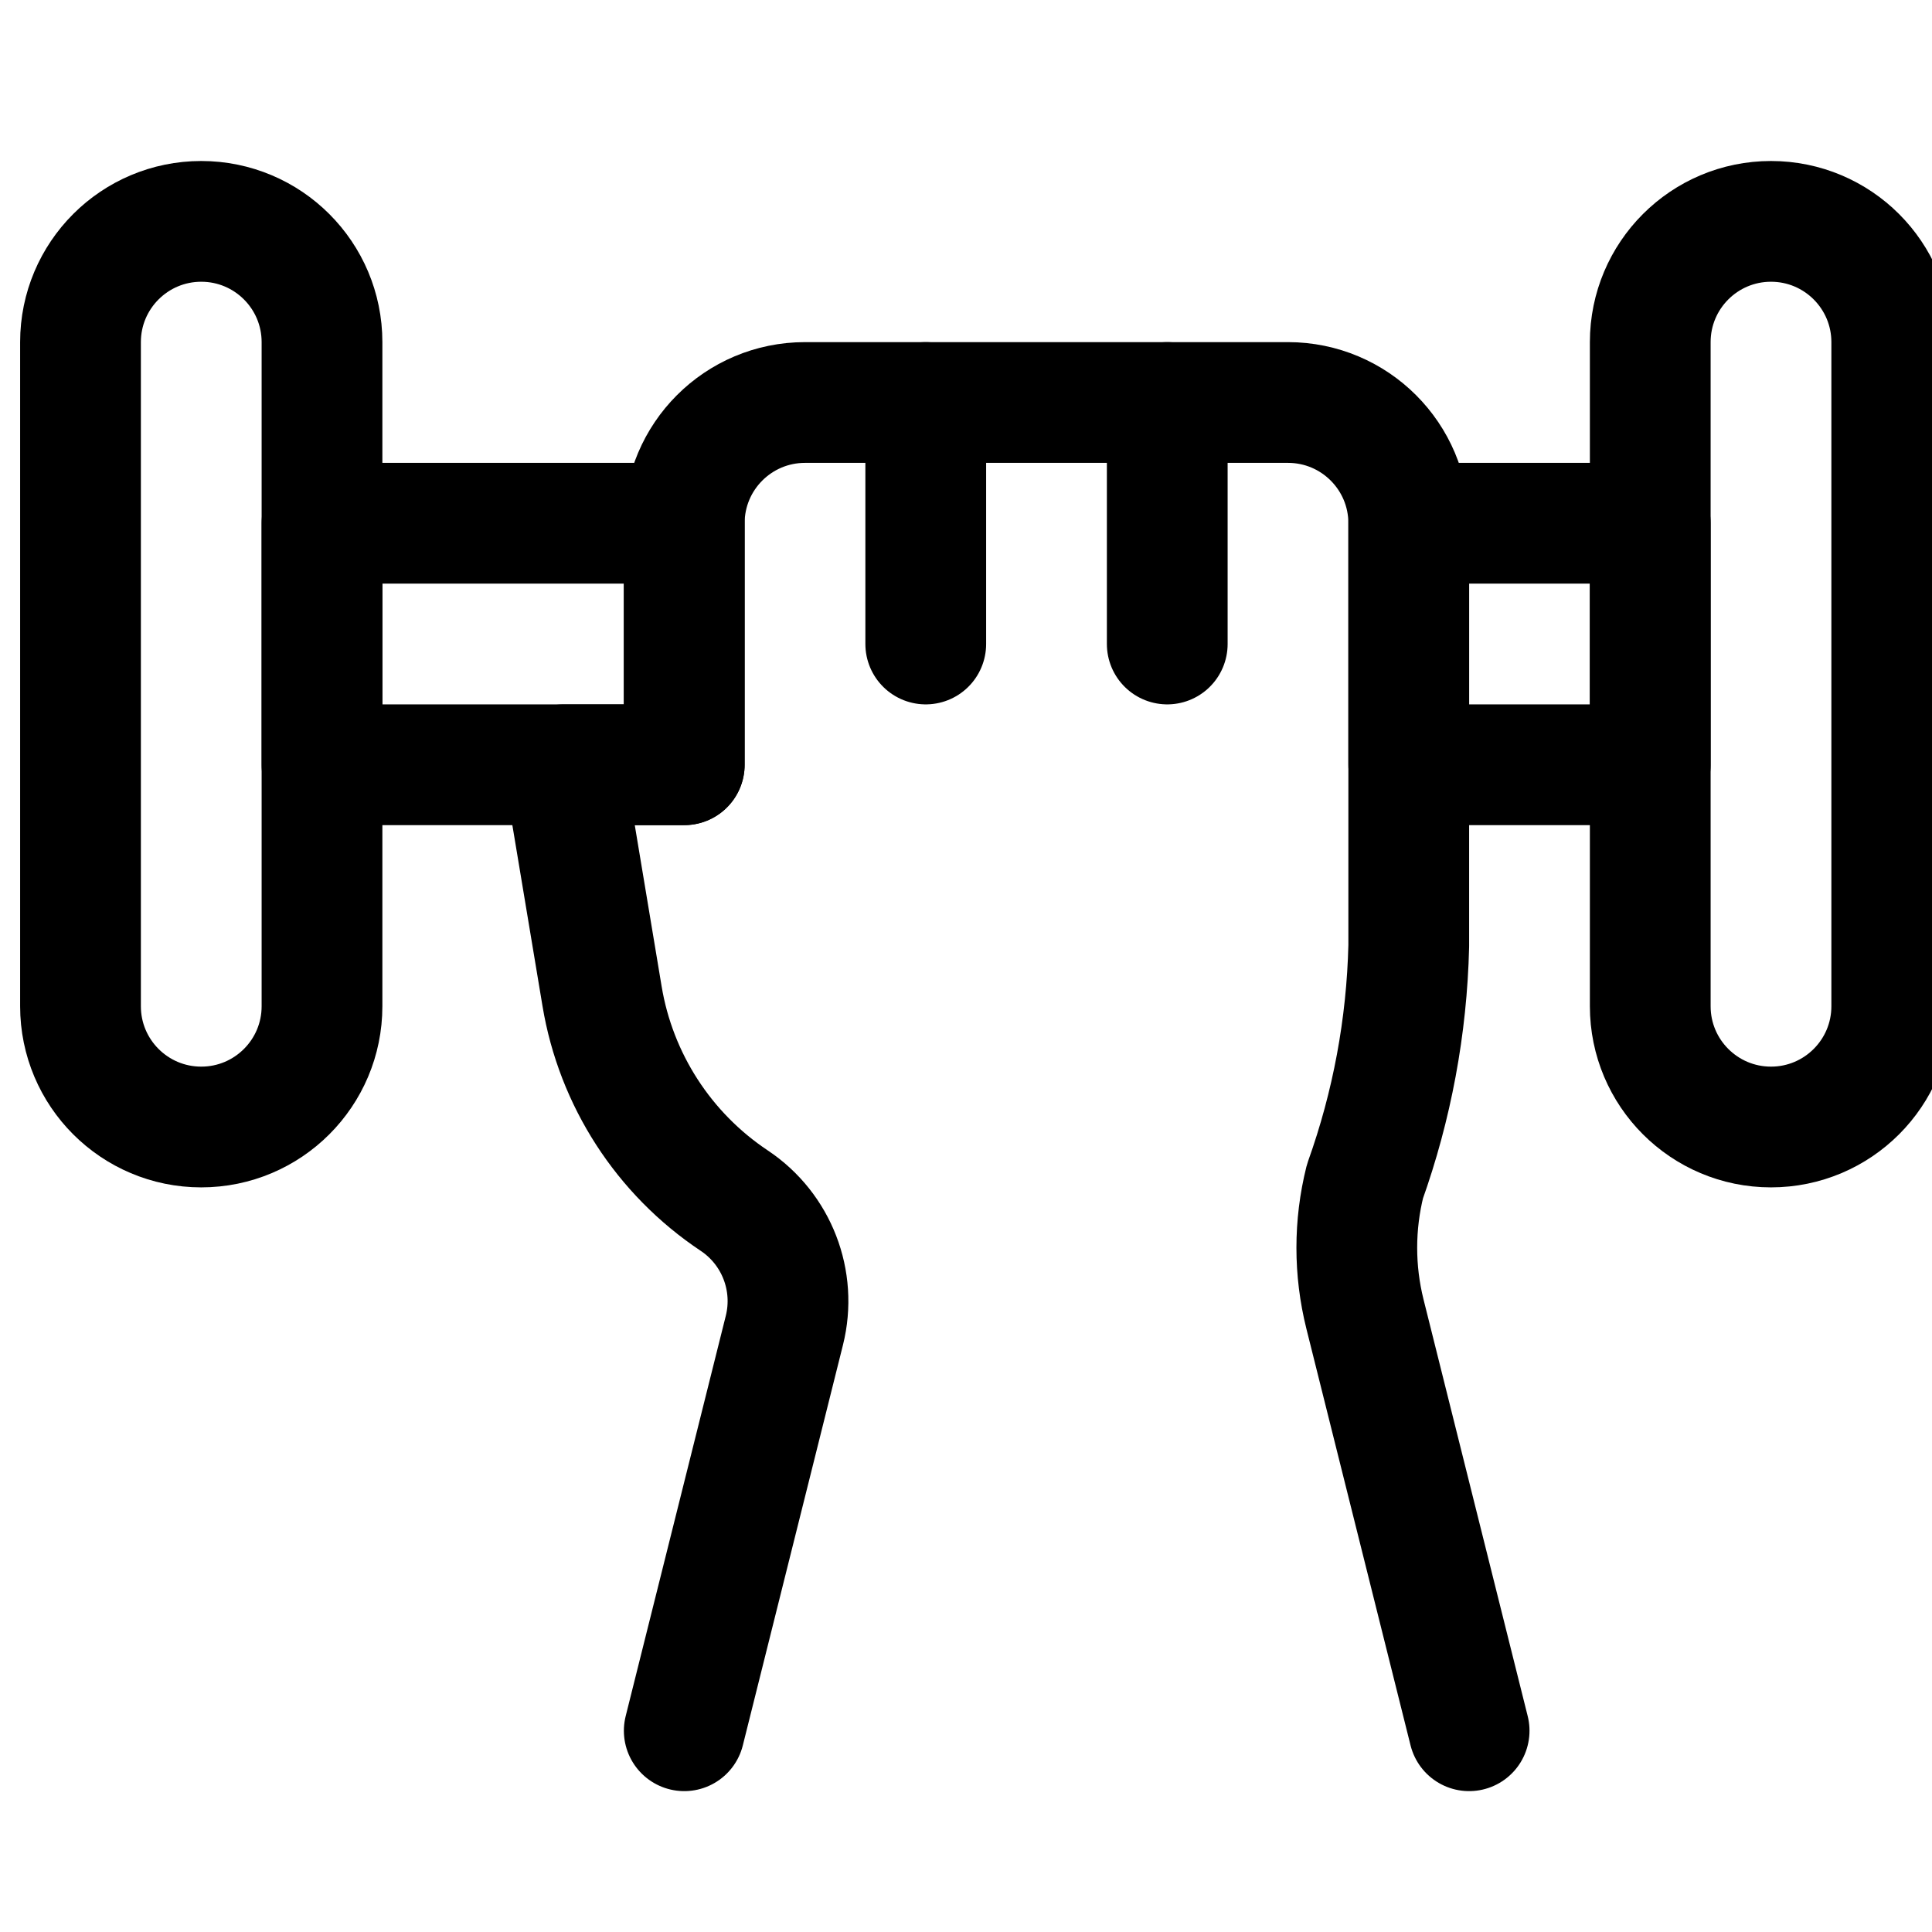
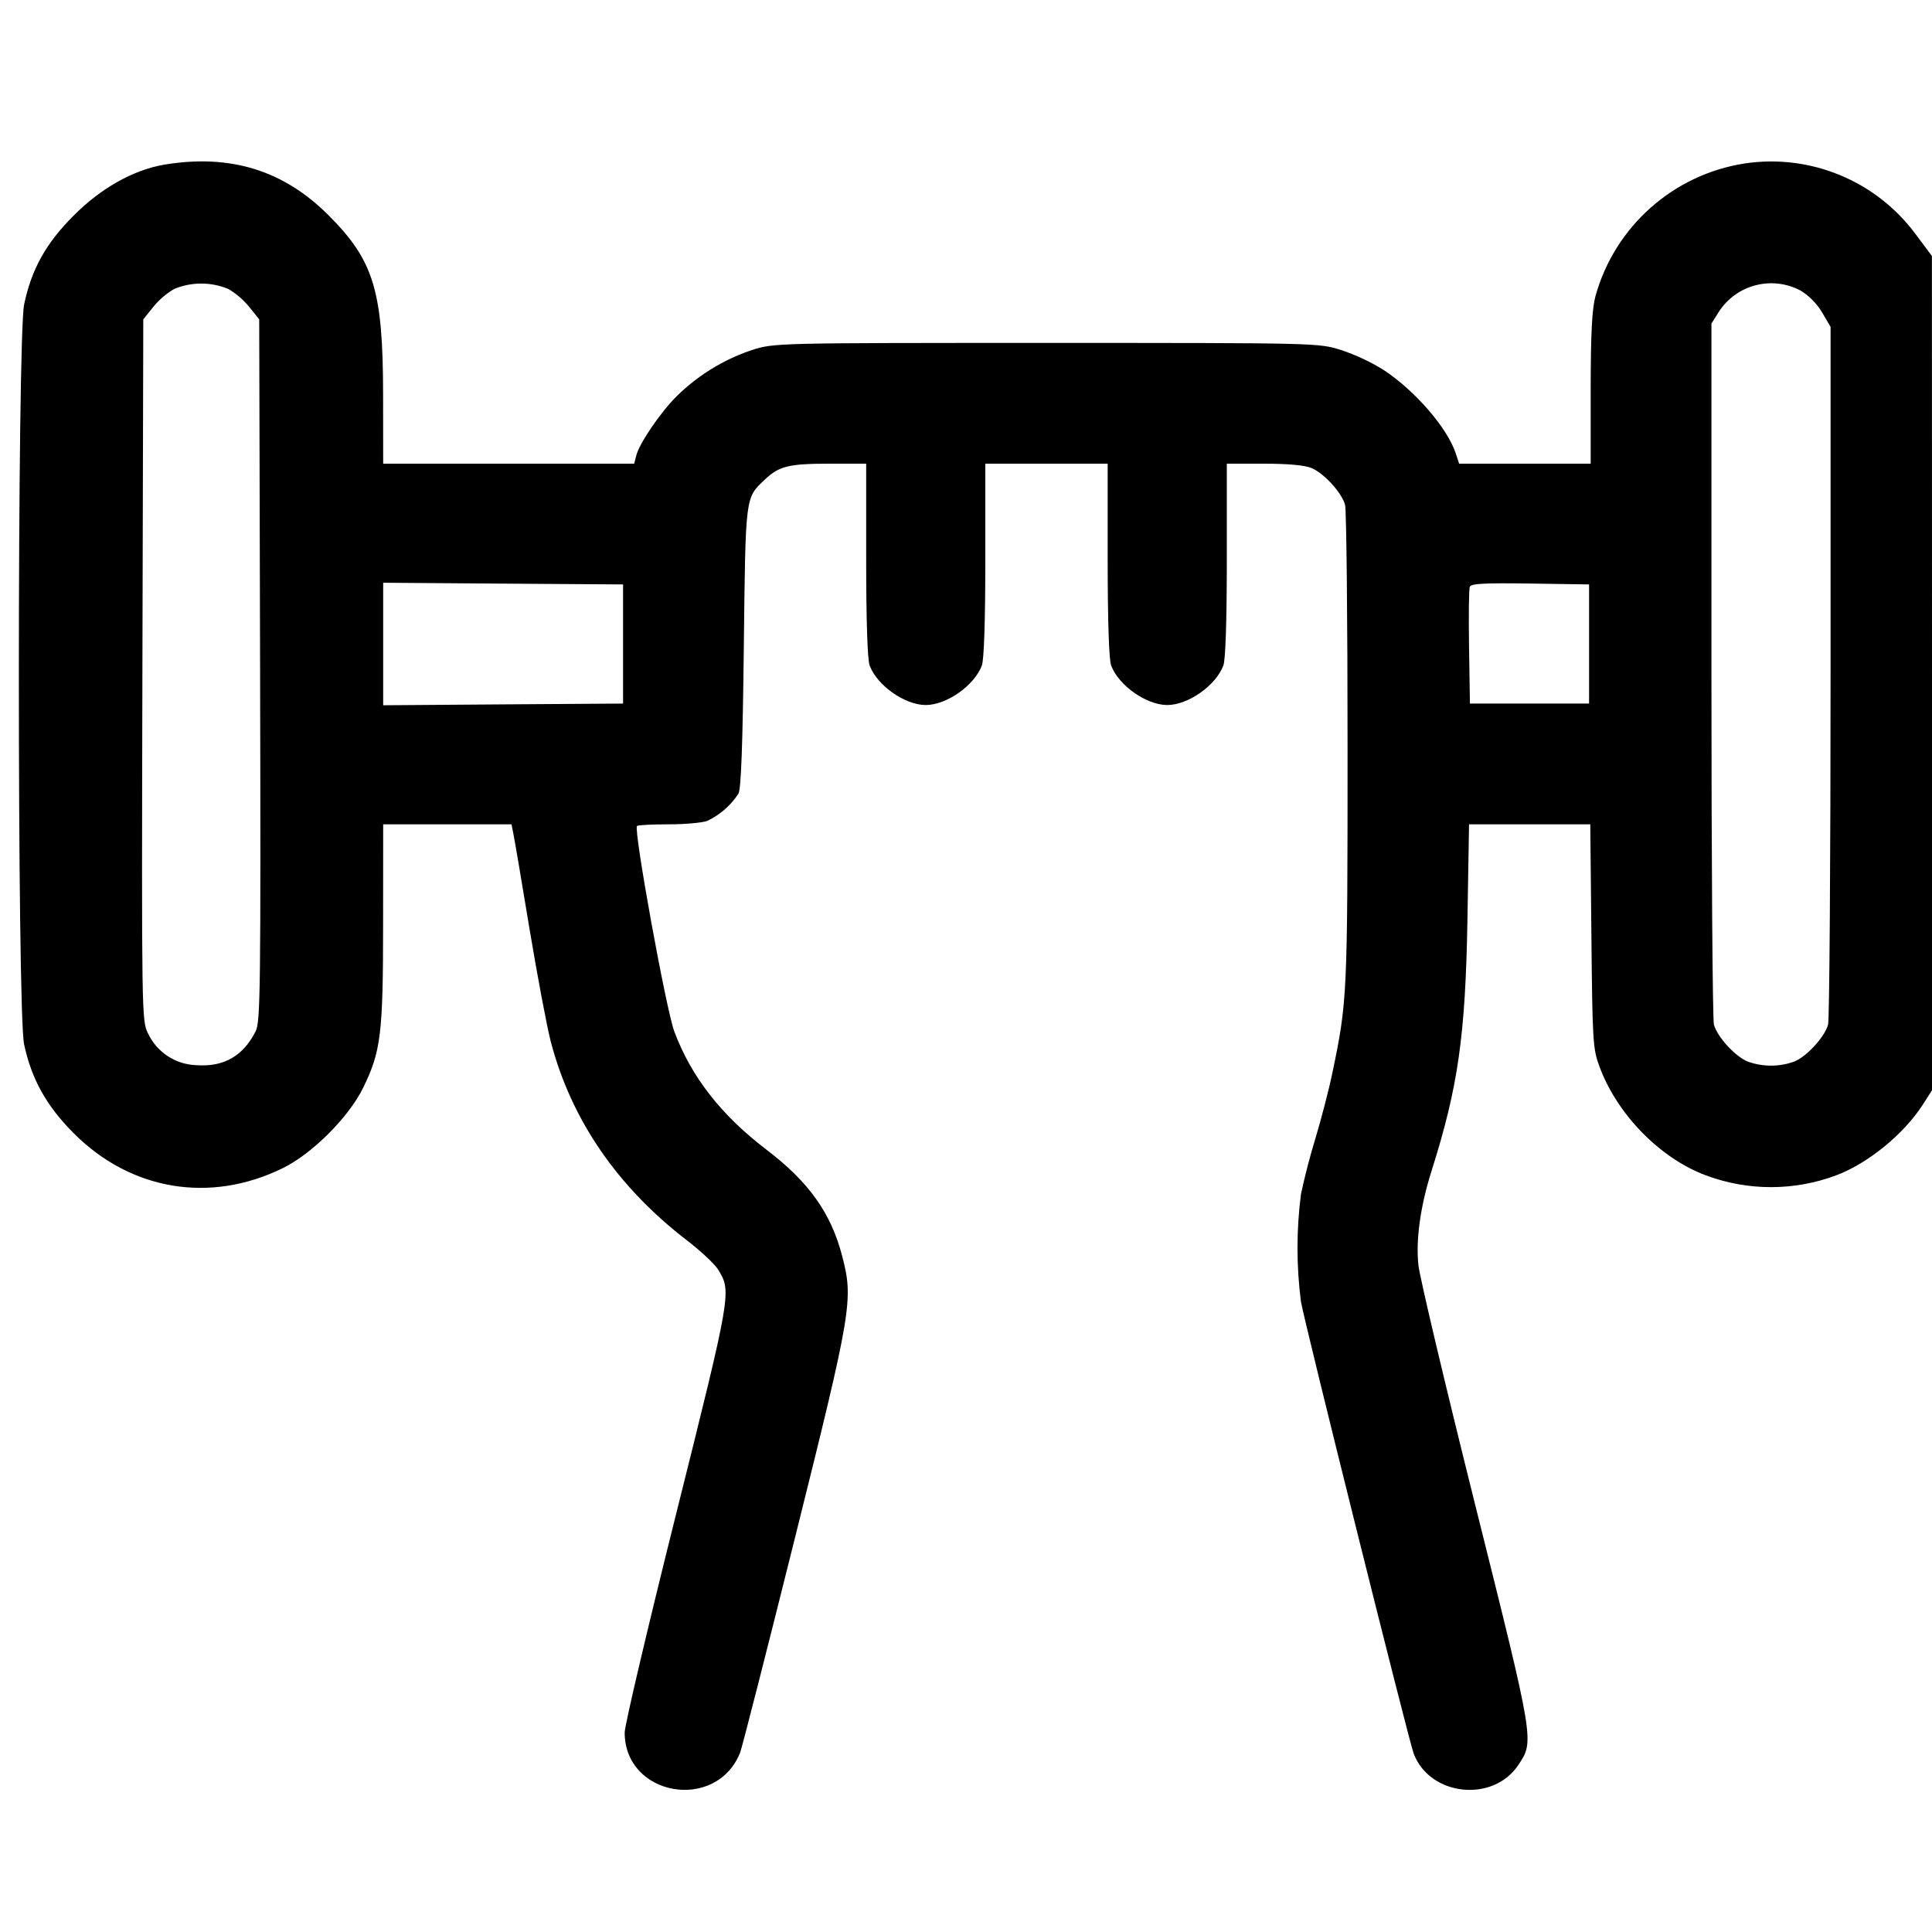
- <svg xmlns="http://www.w3.org/2000/svg" viewBox="0 0 24 24" id="Fitness-Dumbbell-Lift--Streamline-Ultimate.svg" height="24" width="24">
-   <path d="M4 6.5h4.5v3H4z" fill="none" stroke="#000000" stroke-linecap="round" stroke-linejoin="round" stroke-width="1.5" />
-   <path d="m8.5 21.5 1.244 -4.974a1.5 1.5 0 0 0 -0.624 -1.612 3.8 3.8 0 0 1 -1.641 -2.539L7 9.5h1.5v-3A1.5 1.5 0 0 1 10 5h6a1.5 1.5 0 0 1 1.5 1.5v5.25a9.349 9.349 0 0 1 -0.544 2.926 3.4 3.4 0 0 0 0 1.648L18.25 21.5" fill="none" stroke="#000000" stroke-linecap="round" stroke-linejoin="round" stroke-width="1.5" />
-   <path d="M2.5 2.75A1.5 1.5 0 0 0 1 4.25v8.25a1.5 1.5 0 0 0 3 0V4.25a1.5 1.5 0 0 0 -1.5 -1.5Z" fill="none" stroke="#000000" stroke-linecap="round" stroke-linejoin="round" stroke-width="1.5" />
-   <path d="M22 2.75a1.5 1.5 0 0 0 -1.5 1.5v8.25a1.5 1.5 0 0 0 3 0V4.25a1.5 1.5 0 0 0 -1.5 -1.5Z" fill="none" stroke="#000000" stroke-linecap="round" stroke-linejoin="round" stroke-width="1.5" />
-   <path d="M17.5 6.5h3v3h-3z" fill="none" stroke="#000000" stroke-linecap="round" stroke-linejoin="round" stroke-width="1.5" />
-   <path d="m11.5 8 0 -3" fill="none" stroke="#000000" stroke-linecap="round" stroke-linejoin="round" stroke-width="1.5" />
-   <path d="m14.5 8 0 -3" fill="none" stroke="#000000" stroke-linecap="round" stroke-linejoin="round" stroke-width="1.5" />
+ <svg xmlns="http://www.w3.org/2000/svg" height="24" width="24">
+   <path d="M2.043 2.045c-.382.064-.787.29-1.126.631C.57 3.023.393 3.341.3 3.78c-.087.412-.088 8.782-.001 9.191.092.434.278.768.62 1.11.709.708 1.691.872 2.592.431.366-.178.823-.635 1.001-1.001.22-.45.247-.667.247-2.041l.001-1.23h1.594l.022.11c.013.06.104.596.202 1.19.099.594.218 1.224.264 1.4.254.969.827 1.804 1.691 2.468.172.132.347.296.389.365.166.273.165.281-.519 3.018-.354 1.414-.643 2.643-.643 2.731 0 .793 1.137.991 1.434.25.024-.062.333-1.271.686-2.687.704-2.824.723-2.941.581-3.485-.139-.532-.414-.918-.938-1.317-.564-.43-.934-.903-1.146-1.468-.102-.27-.509-2.51-.464-2.554.011-.012.187-.021.391-.021.204 0 .421-.019.483-.043a.951.951 0 0 0 .386-.337c.033-.056.053-.602.067-1.82.022-1.903.015-1.85.266-2.087.172-.163.297-.193.797-.193h.457v1.197c0 .749.016 1.24.043 1.31.093.249.438.491.697.491.259 0 .604-.242.697-.491.027-.07.043-.561.043-1.31V5.76h1.52v1.197c0 .749.016 1.24.043 1.31.093.249.438.491.697.491.259 0 .604-.242.697-.491.027-.07.043-.561.043-1.31V5.76h.461c.297 0 .508.019.591.054.155.065.375.305.417.457.017.06.031 1.423.031 3.029 0 3.06-.004 3.142-.187 4.02-.043.209-.139.578-.212.82a8.836 8.836 0 0 0-.179.688 5.204 5.204 0 0 0-.001 1.343c.054.301 1.338 5.447 1.4 5.612.2.53.987.615 1.301.141.198-.299.203-.271-.535-3.224-.374-1.496-.692-2.839-.707-2.984-.034-.316.025-.736.165-1.176.328-1.038.419-1.674.444-3.11l.02-1.19h1.506l.014 1.39c.013 1.319.018 1.402.103 1.627.221.591.751 1.131 1.317 1.343a2.31 2.31 0 0 0 1.622 0c.394-.148.839-.511 1.075-.878l.114-.178V8.362l-.001-5.182-.204-.273a2.23 2.23 0 0 0-2.125-.876 2.288 2.288 0 0 0-1.851 1.649c-.043.163-.058.462-.059 1.15v.93h-1.634l-.043-.13c-.105-.317-.511-.784-.901-1.038a2.522 2.522 0 0 0-.52-.243C16.38 4.26 16.378 4.26 13 4.26s-3.38 0-3.662.089a2.437 2.437 0 0 0-.934.575c-.201.2-.463.585-.5.735l-.026.101H4.76l-.001-.85c-.001-1.298-.114-1.671-.676-2.234-.559-.561-1.223-.766-2.04-.631m.794 1.545a.97.97 0 0 1 .26.224l.123.153.011 4.358c.009 3.965.004 4.369-.055 4.486-.157.309-.397.446-.739.421a.688.688 0 0 1-.598-.394c-.079-.155-.08-.222-.07-4.514l.011-4.357.123-.153a.97.97 0 0 1 .26-.224.875.875 0 0 1 .674 0m19.531.02a.8.8 0 0 1 .266.27l.106.18v4.28c0 2.354-.014 4.329-.031 4.389-.042.152-.262.392-.417.457a.85.85 0 0 1-.584 0c-.155-.065-.375-.305-.417-.457-.017-.06-.031-2.044-.031-4.409v-4.3l.094-.15a.776.776 0 0 1 1.014-.26M7.74 8v.74l-1.49.01-1.49.011V7.239l1.49.011 1.49.01V8m12 0v.74h-1.48l-.011-.699c-.006-.384-.002-.722.009-.751.016-.041.178-.049.751-.041l.731.011V8" fill-rule="evenodd" />
</svg>
